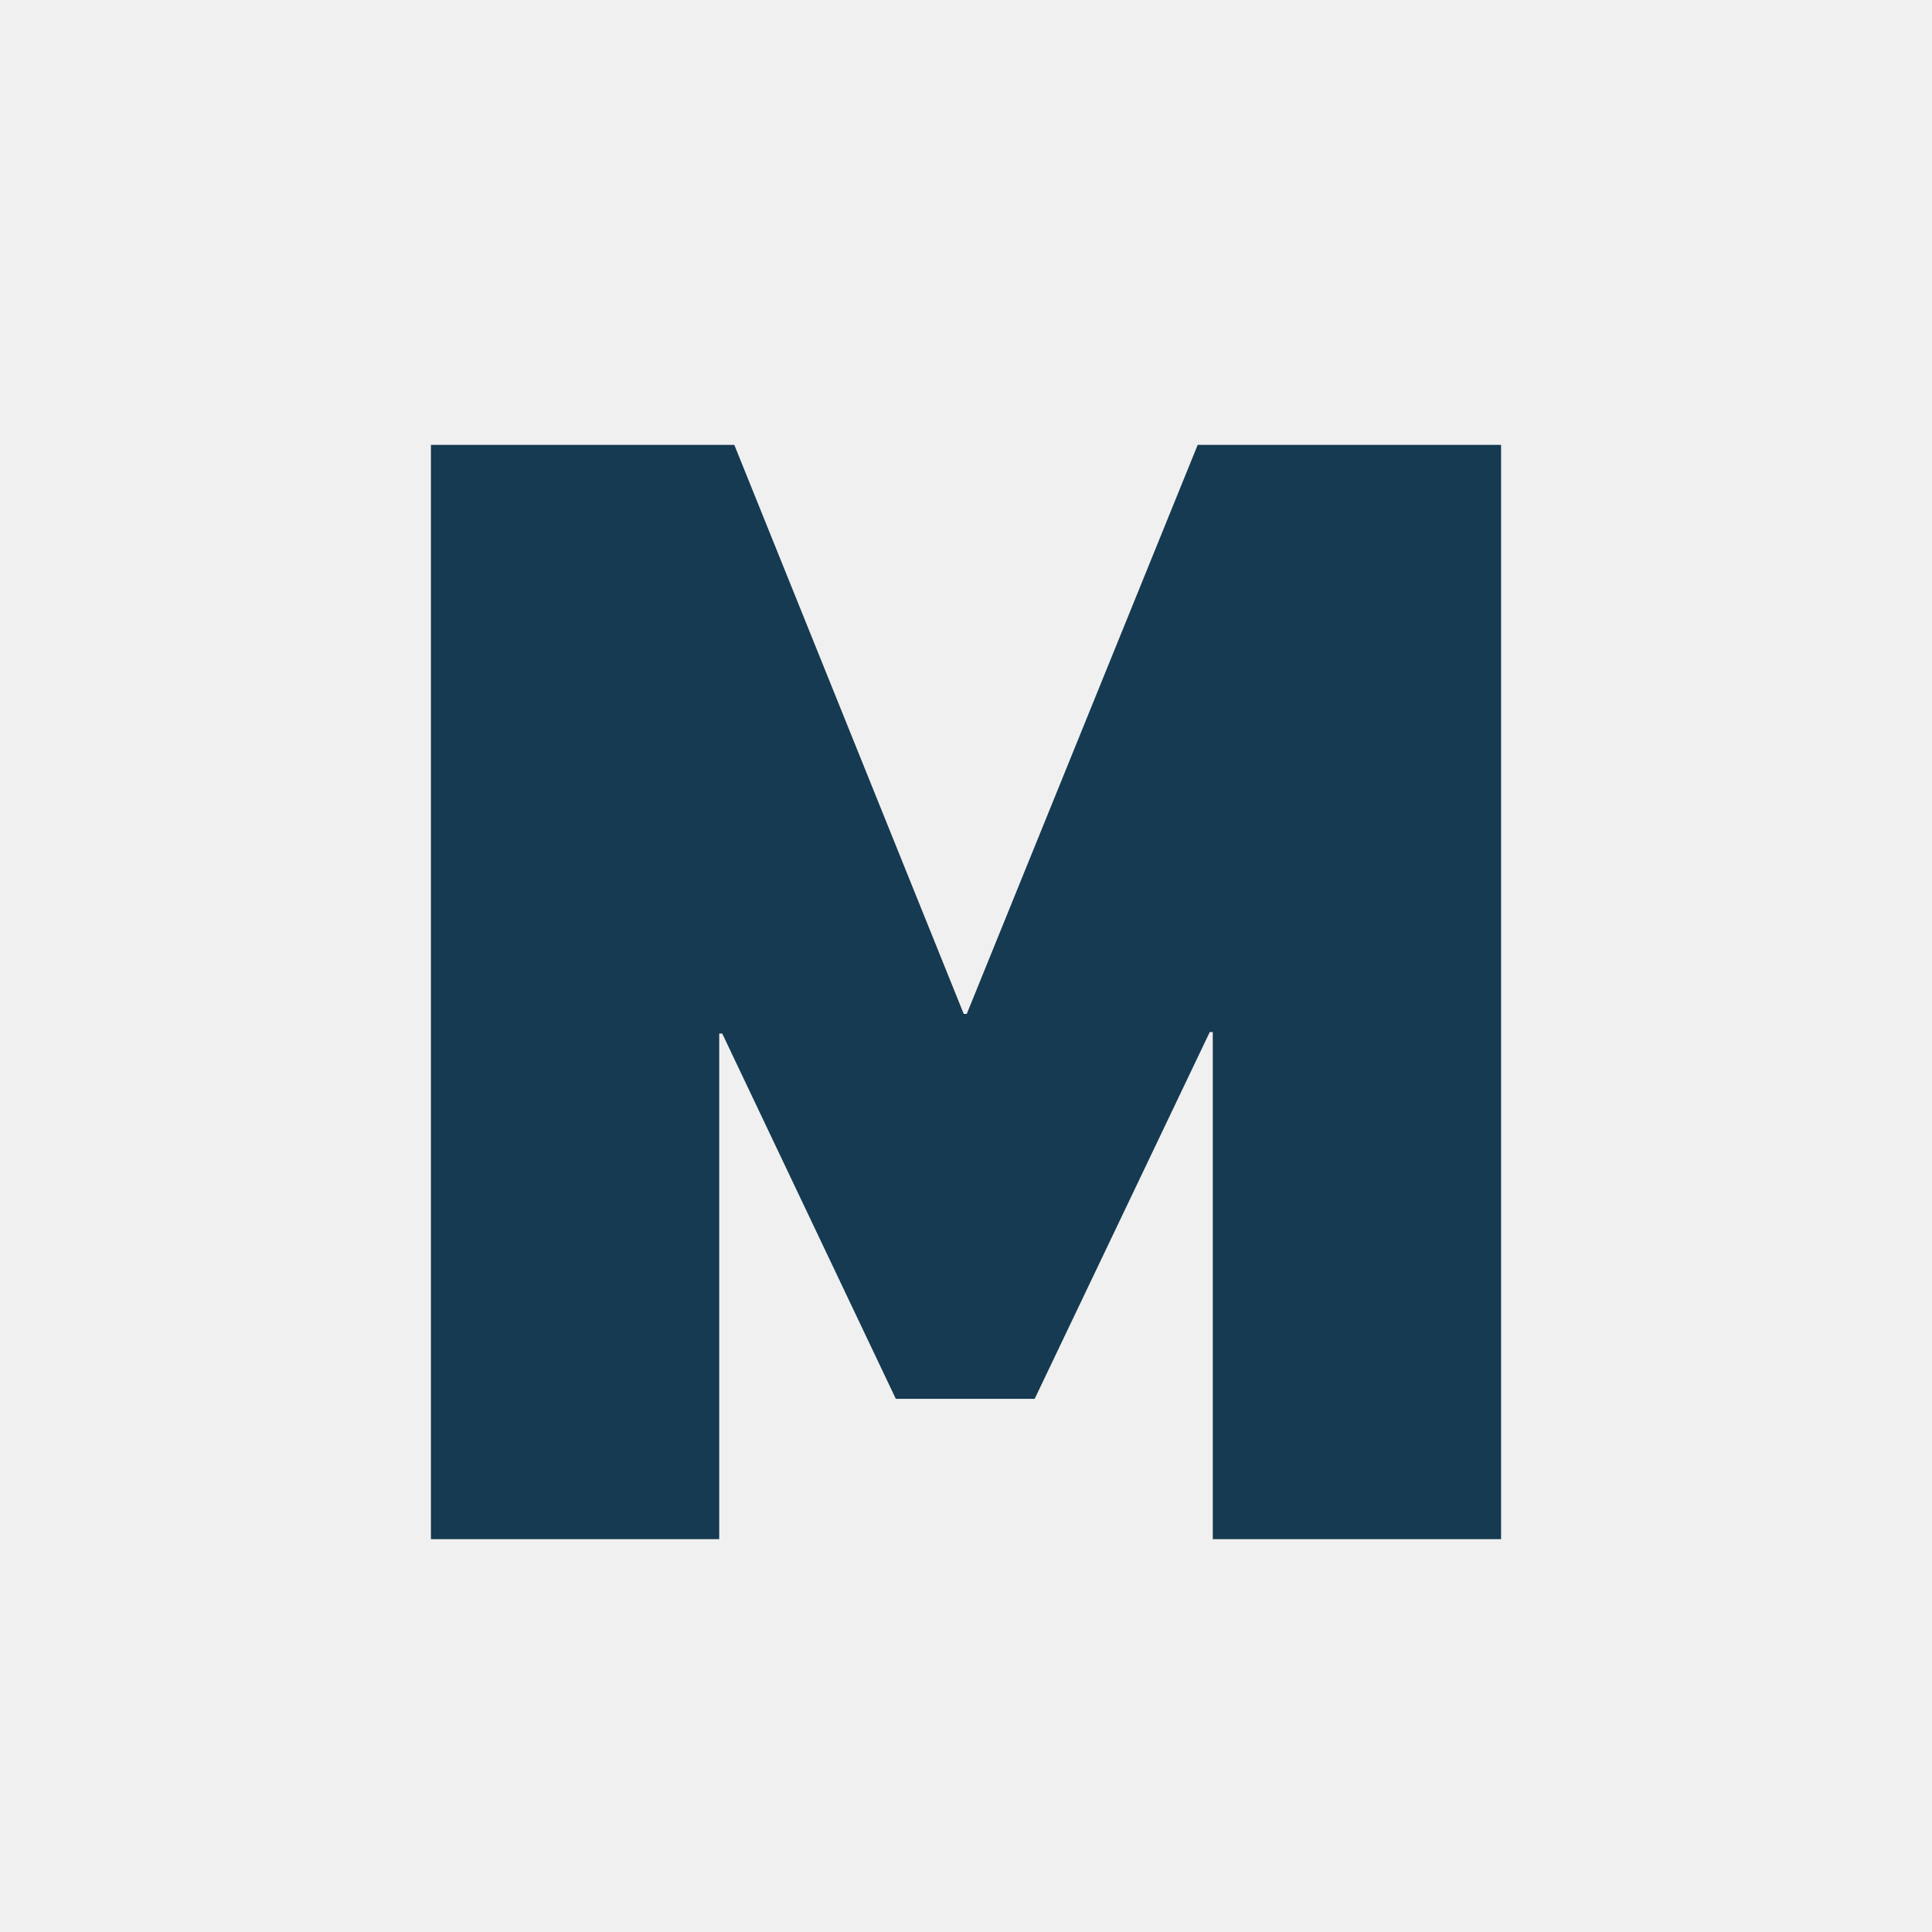
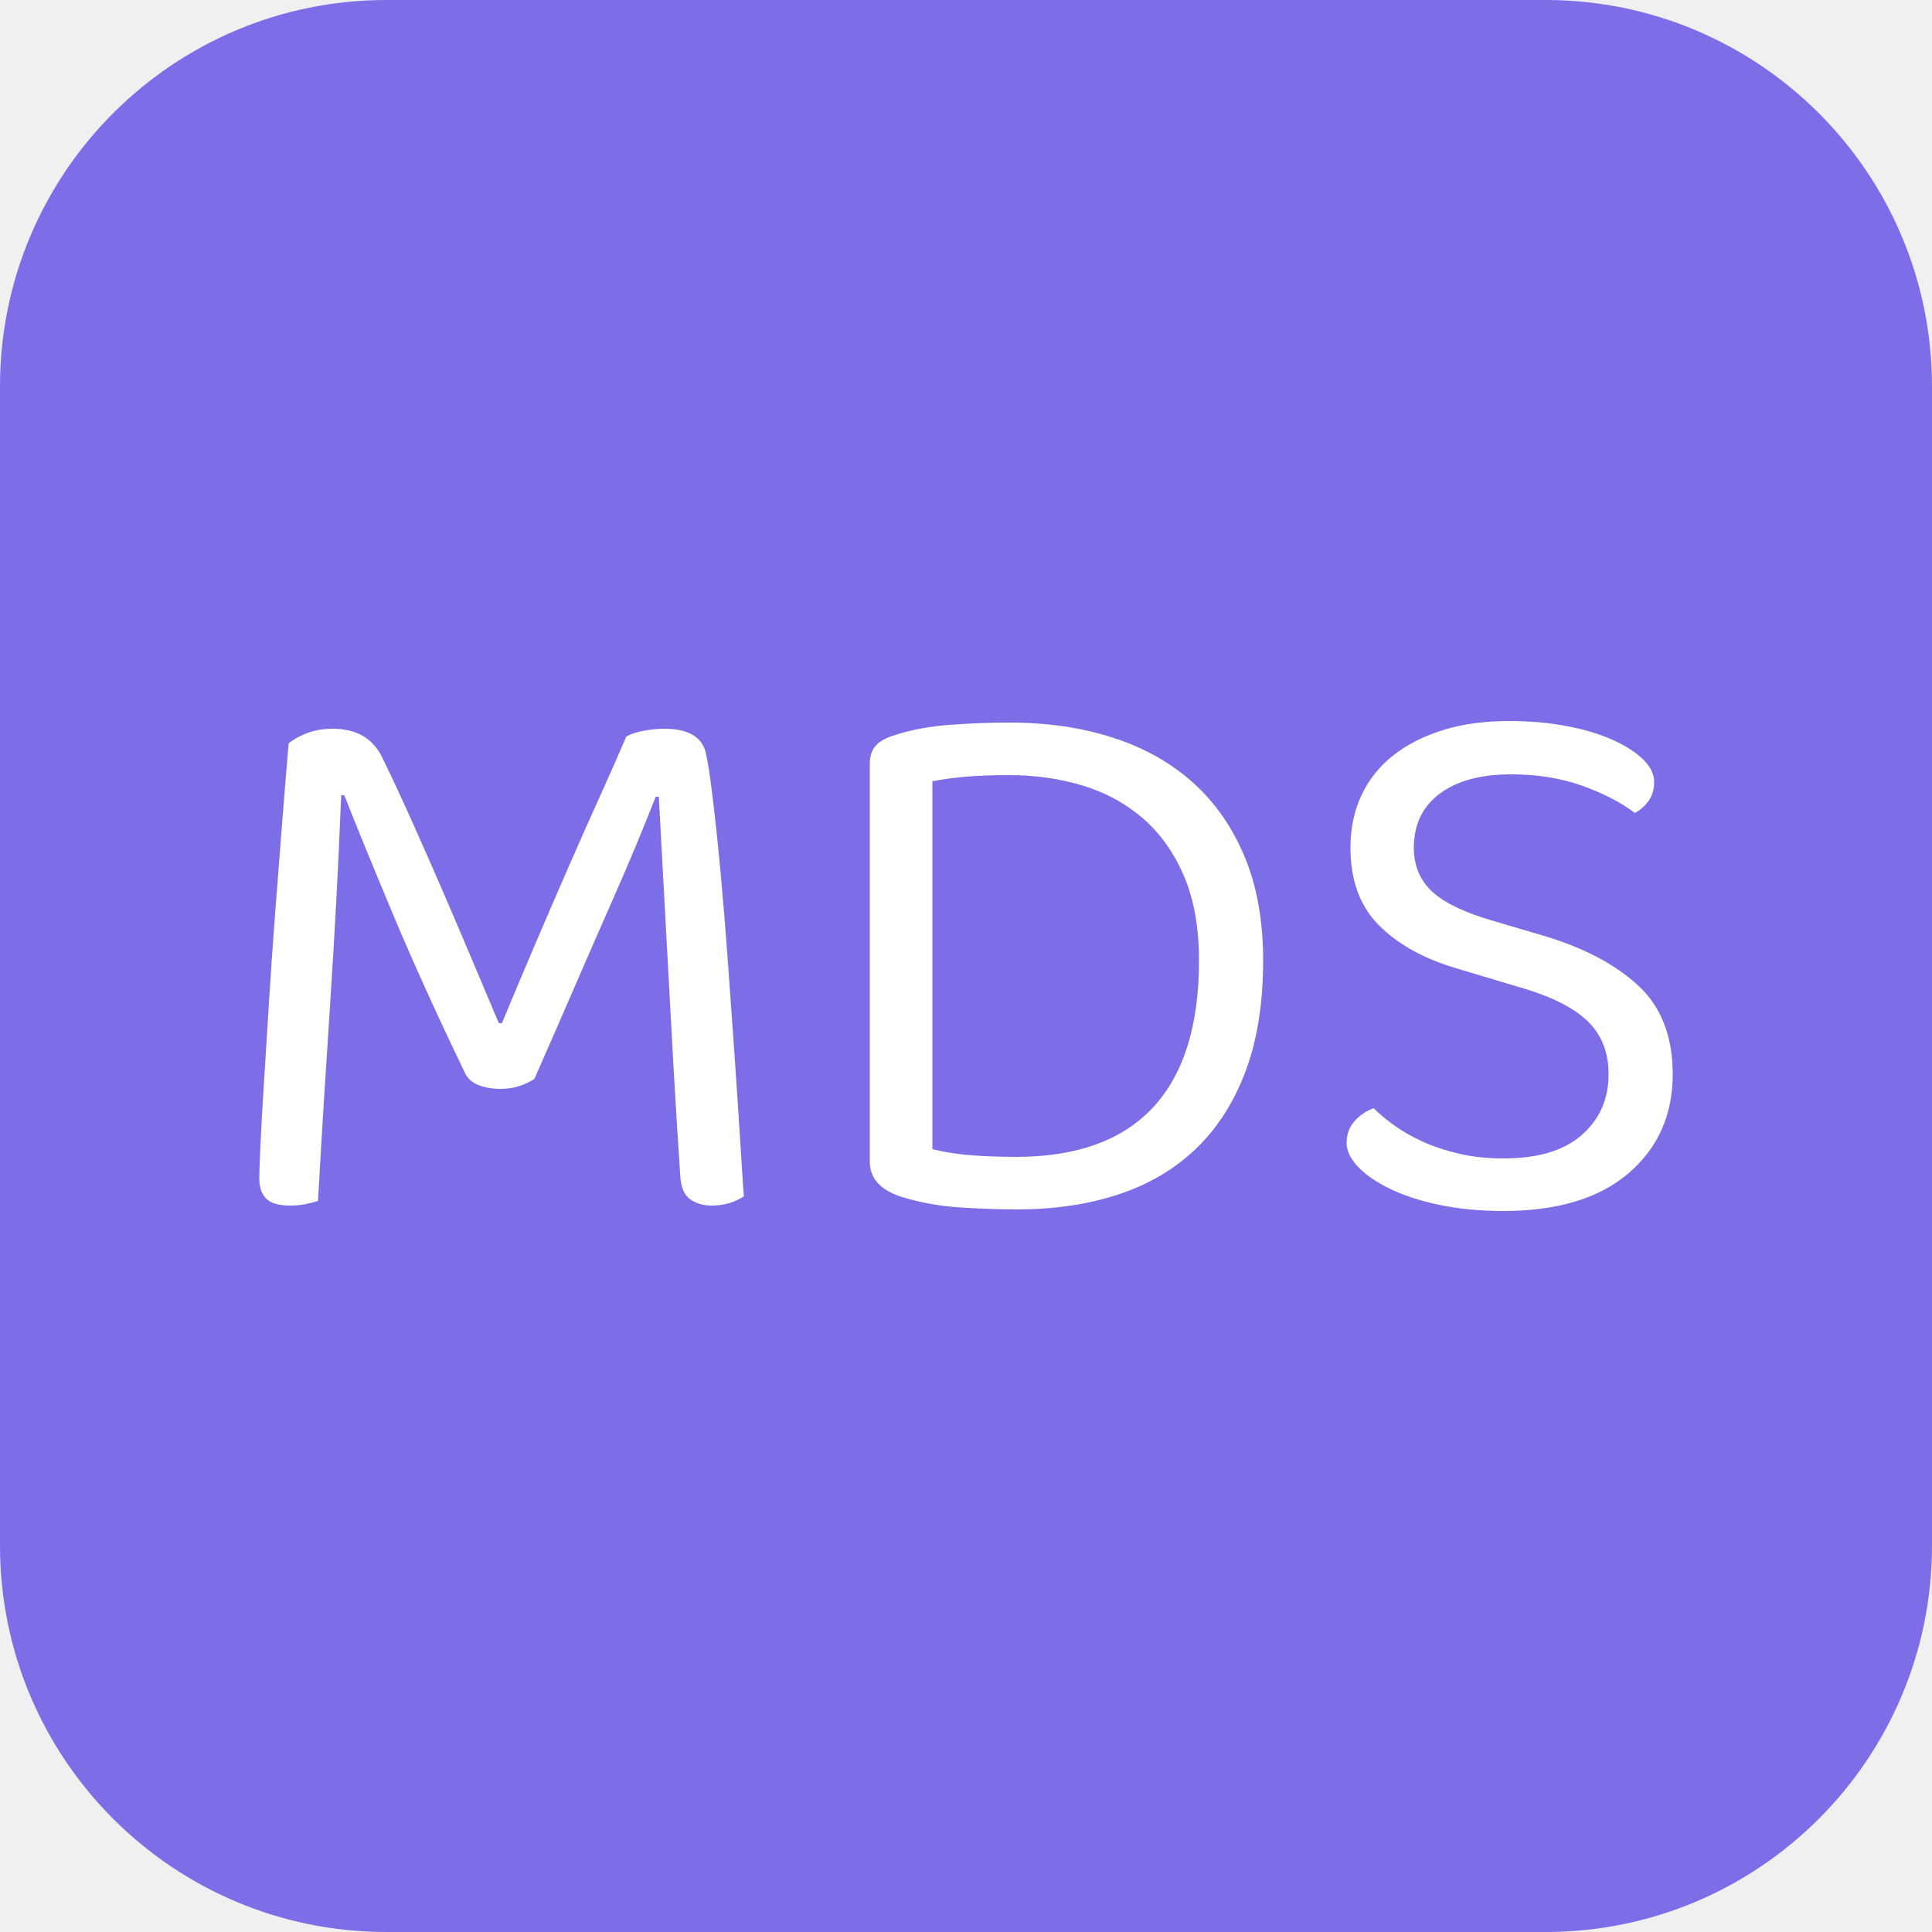
- <svg xmlns="http://www.w3.org/2000/svg" viewBox="0 0 512 512">
-   <style>
-     path {
-       fill: #153a51;
-     }
- 
-     @media (prefers-color-scheme: dark) {
- 			path {
- 				fill: #FFFFFF;
- 			}
-     }
-   </style>
-   <path d="M397.8 117.9v290h-76.4V273.5h-.8l-46.4 97.2h-36.8l-46-96.8h-.8v134h-76.4v-290h80.4l60.8 150.8h.8l61.2-150.8h80.4z" />
+ <svg xmlns="http://www.w3.org/2000/svg" width="256" height="256" viewBox="0 0 100 100">
+   <rect width="100" height="100" rx="20" fill="#7d6ee7" />
+   <path fill="#fff" d="M27.66 55.84L27.66 55.84Q27.38 56.04 26.92 56.20Q26.46 56.36 25.90 56.36L25.90 56.36Q25.26 56.36 24.76 56.16Q24.26 55.96 24.06 55.52L24.06 55.52Q21.90 51.04 20.34 47.32Q18.78 43.60 17.82 41.16L17.82 41.16L17.66 41.16Q17.54 44.16 17.40 46.74Q17.26 49.32 17.10 51.78Q16.94 54.24 16.78 56.76Q16.62 59.28 16.46 62.16L16.46 62.16Q16.22 62.24 15.84 62.32Q15.46 62.40 15.02 62.40L15.02 62.40Q14.14 62.40 13.78 62.04Q13.42 61.68 13.42 61.00L13.42 61.00Q13.42 60.60 13.48 59.28Q13.54 57.96 13.66 56.08Q13.78 54.20 13.92 51.92Q14.06 49.64 14.24 47.28Q14.42 44.92 14.60 42.64Q14.78 40.36 14.94 38.48L14.94 38.48Q15.26 38.20 15.86 37.96Q16.46 37.72 17.22 37.72L17.22 37.72Q19.06 37.72 19.78 39.20L19.78 39.20Q20.54 40.76 21.32 42.50Q22.10 44.24 22.88 46.04Q23.66 47.84 24.40 49.60Q25.14 51.36 25.82 52.96L25.82 52.96L25.98 52.96Q26.86 50.84 27.74 48.78Q28.62 46.72 29.46 44.80Q30.30 42.88 31.06 41.20Q31.82 39.52 32.42 38.12L32.42 38.12Q32.78 37.92 33.34 37.82Q33.90 37.72 34.38 37.72L34.38 37.72Q36.26 37.72 36.54 39L36.54 39Q36.70 39.72 36.90 41.38Q37.10 43.04 37.30 45.20Q37.50 47.36 37.68 49.84Q37.86 52.32 38.02 54.62Q38.18 56.92 38.30 58.86Q38.42 60.80 38.50 61.92L38.50 61.92Q37.78 62.40 36.82 62.40L36.82 62.40Q36.22 62.40 35.76 62.10Q35.30 61.80 35.22 61.00L35.22 61.00Q35.02 58.08 34.86 55.20Q34.70 52.32 34.56 49.72Q34.42 47.12 34.30 44.94Q34.18 42.76 34.10 41.24L34.10 41.24L33.94 41.24Q33.50 42.36 32.92 43.76Q32.34 45.16 31.56 46.92Q30.78 48.68 29.82 50.90Q28.86 53.12 27.66 55.84ZM62.06 49.72L62.06 49.72Q62.06 47.16 61.28 45.34Q60.50 43.52 59.16 42.36Q57.82 41.20 56.04 40.66Q54.26 40.12 52.22 40.12L52.22 40.12Q50.94 40.12 50 40.20Q49.06 40.28 48.26 40.44L48.26 40.44L48.26 59.48Q49.22 59.72 50.32 59.80Q51.42 59.88 52.58 59.88L52.58 59.88Q57.30 59.88 59.68 57.32Q62.06 54.76 62.06 49.72ZM65.38 49.72L65.38 49.72Q65.38 53 64.48 55.42Q63.58 57.84 61.92 59.44Q60.26 61.04 57.90 61.82Q55.54 62.60 52.62 62.60L52.62 62.60Q51.34 62.60 49.74 62.50Q48.14 62.40 46.70 61.96L46.70 61.96Q45.02 61.44 45.02 60.12L45.02 60.12L45.02 39.56Q45.02 38.92 45.34 38.58Q45.66 38.24 46.34 38.04L46.34 38.04Q47.58 37.64 49.14 37.52Q50.70 37.40 52.26 37.40L52.26 37.40Q55.18 37.40 57.60 38.18Q60.02 38.96 61.74 40.50Q63.46 42.04 64.42 44.34Q65.38 46.64 65.38 49.72ZM77.82 59.96L77.82 59.96Q80.50 59.96 81.88 58.74Q83.26 57.52 83.26 55.60L83.26 55.60Q83.26 53.92 82.20 52.88Q81.14 51.84 78.86 51.16L78.86 51.16L75.38 50.12Q72.82 49.36 71.36 47.88Q69.90 46.40 69.90 43.88L69.90 43.88Q69.90 42.36 70.48 41.14Q71.06 39.92 72.14 39.08Q73.22 38.24 74.72 37.78Q76.22 37.32 78.10 37.32L78.10 37.32Q79.70 37.32 81.08 37.58Q82.46 37.84 83.48 38.30Q84.50 38.76 85.06 39.32Q85.62 39.88 85.62 40.48L85.62 40.48Q85.62 41.04 85.34 41.44Q85.06 41.84 84.62 42.08L84.62 42.08Q83.58 41.28 81.92 40.68Q80.26 40.08 78.22 40.08L78.22 40.08Q75.86 40.08 74.52 41.08Q73.18 42.08 73.18 43.88L73.18 43.88Q73.18 45.28 74.14 46.16Q75.10 47.04 77.34 47.68L77.34 47.68L79.78 48.40Q82.94 49.32 84.76 50.98Q86.58 52.64 86.58 55.60L86.58 55.60Q86.58 58.76 84.30 60.72Q82.02 62.68 77.82 62.68L77.82 62.68Q75.98 62.68 74.48 62.36Q72.98 62.04 71.92 61.52Q70.86 61.00 70.28 60.38Q69.70 59.76 69.70 59.16L69.70 59.16Q69.70 58.48 70.12 58.02Q70.54 57.56 71.10 57.36L71.10 57.36Q71.54 57.80 72.18 58.26Q72.82 58.72 73.66 59.10Q74.50 59.48 75.54 59.72Q76.58 59.96 77.82 59.96Z" />
</svg>
